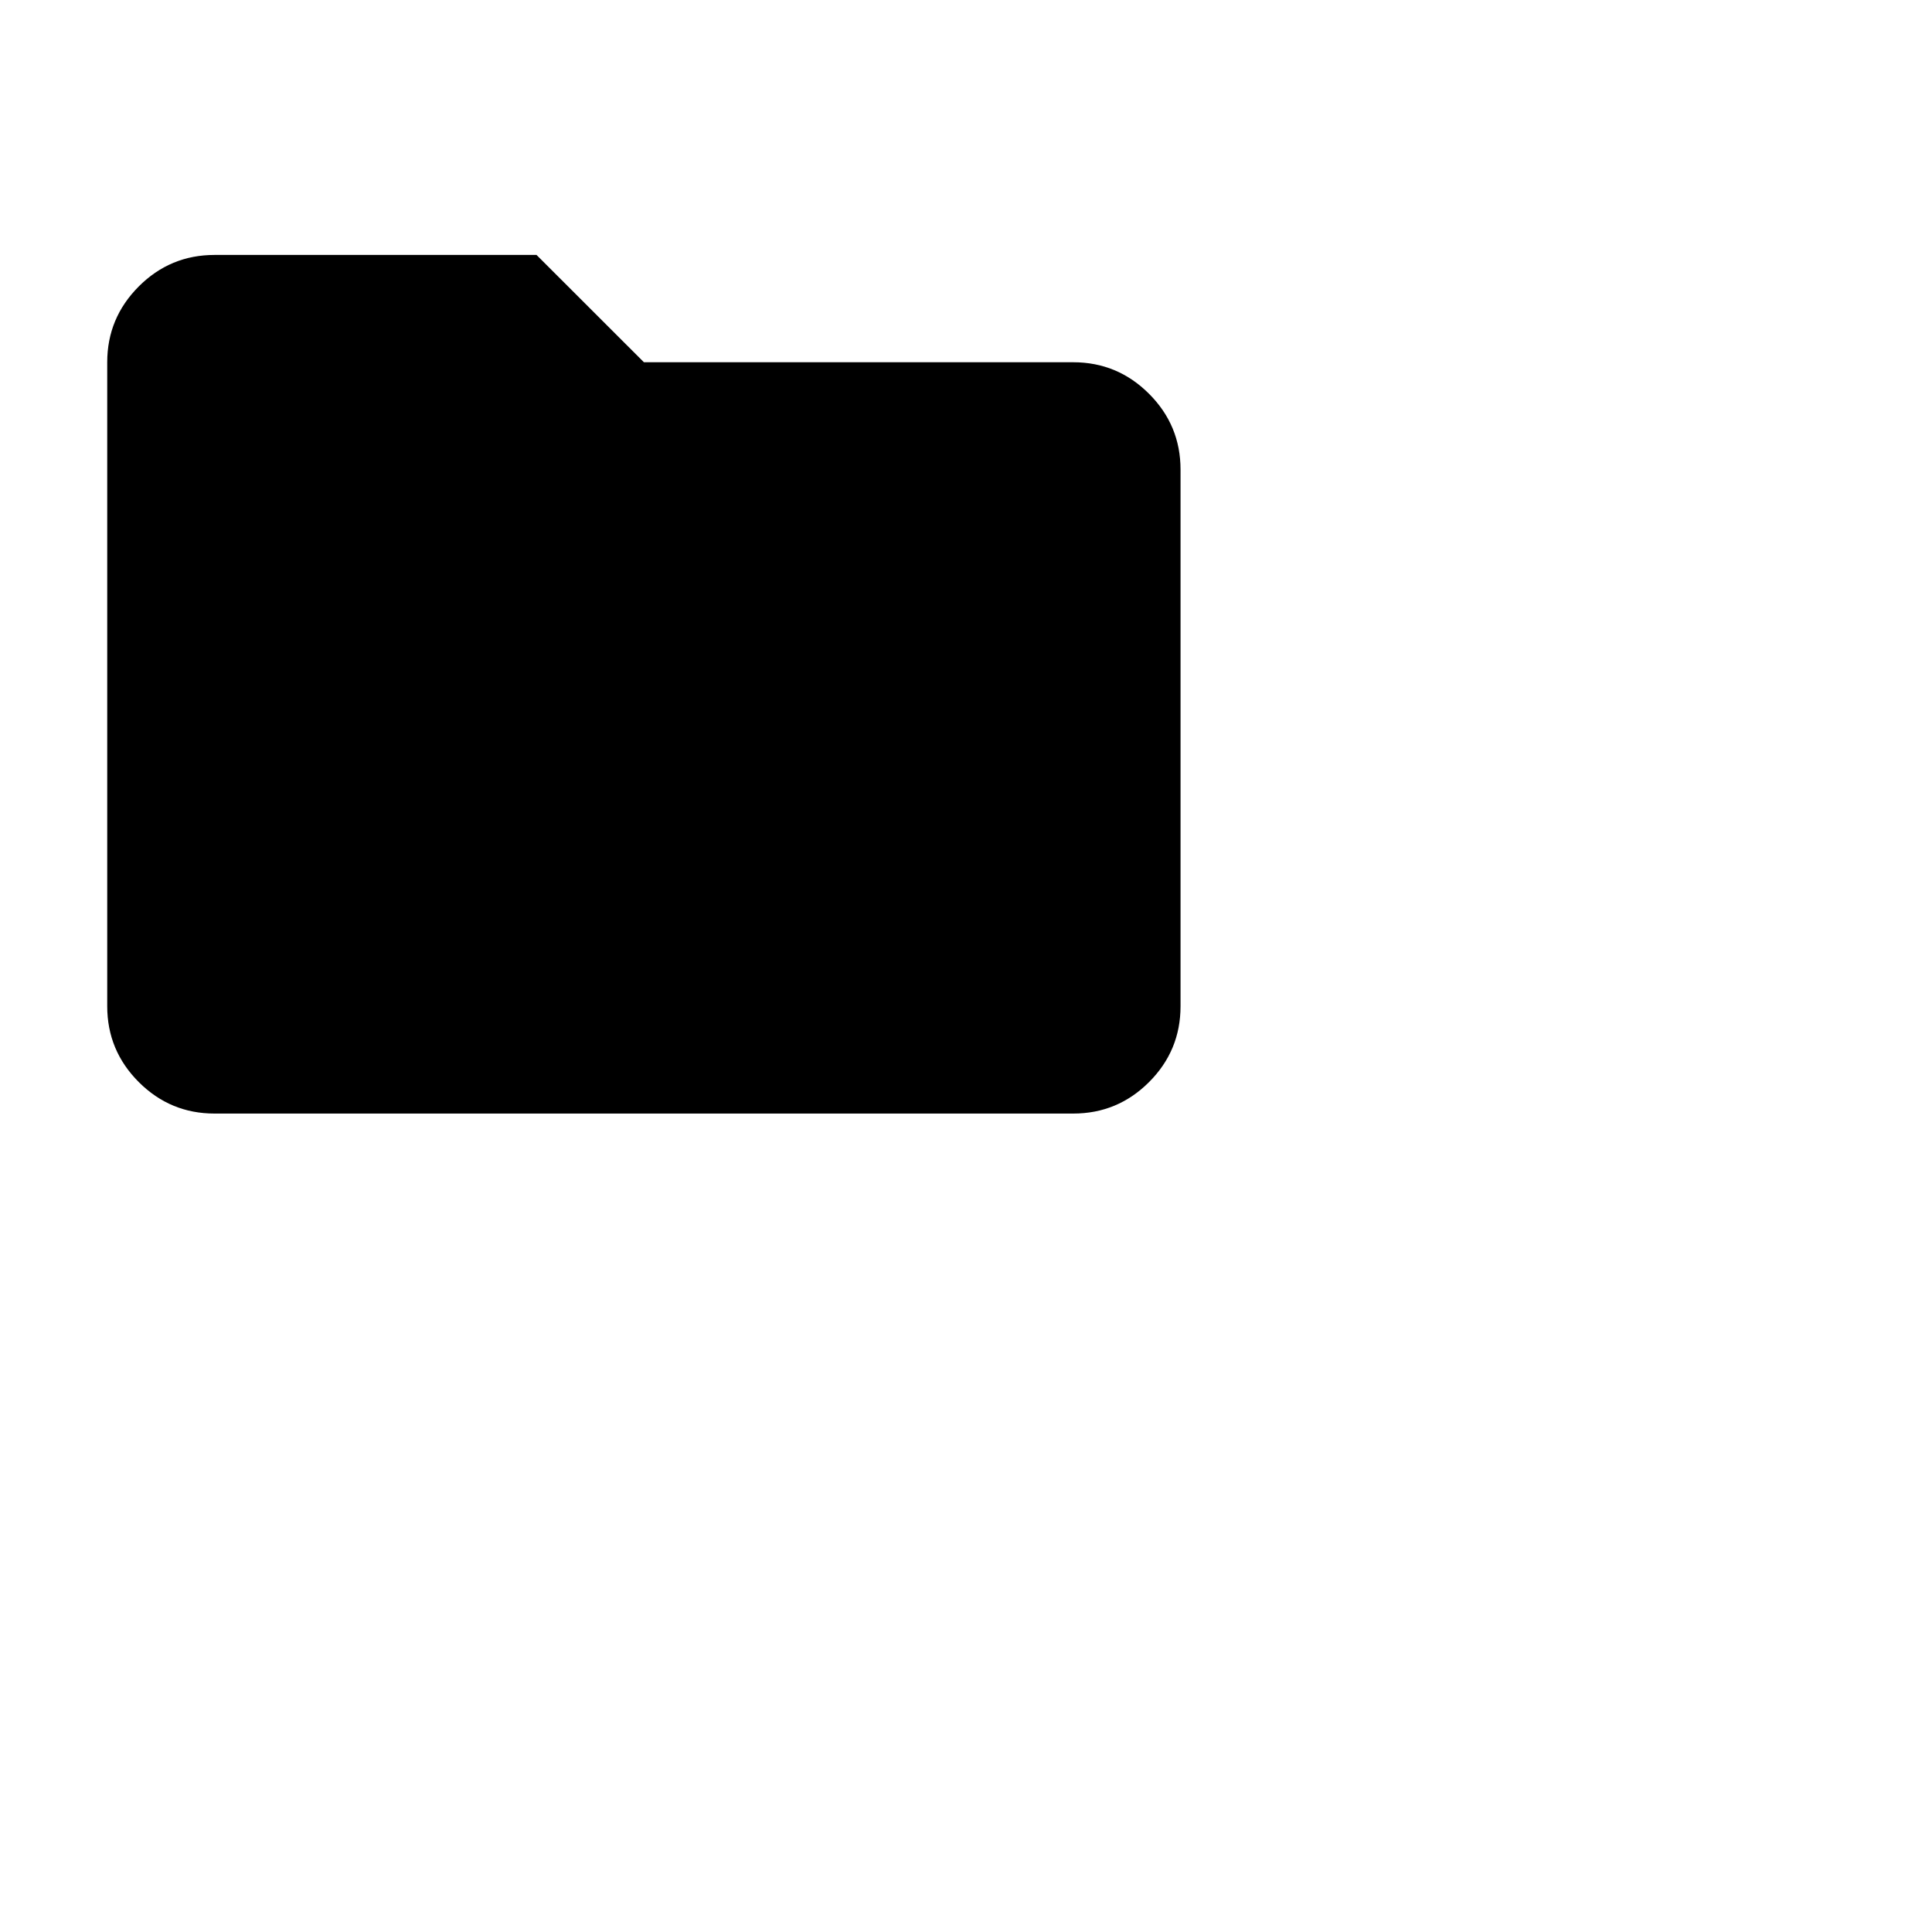
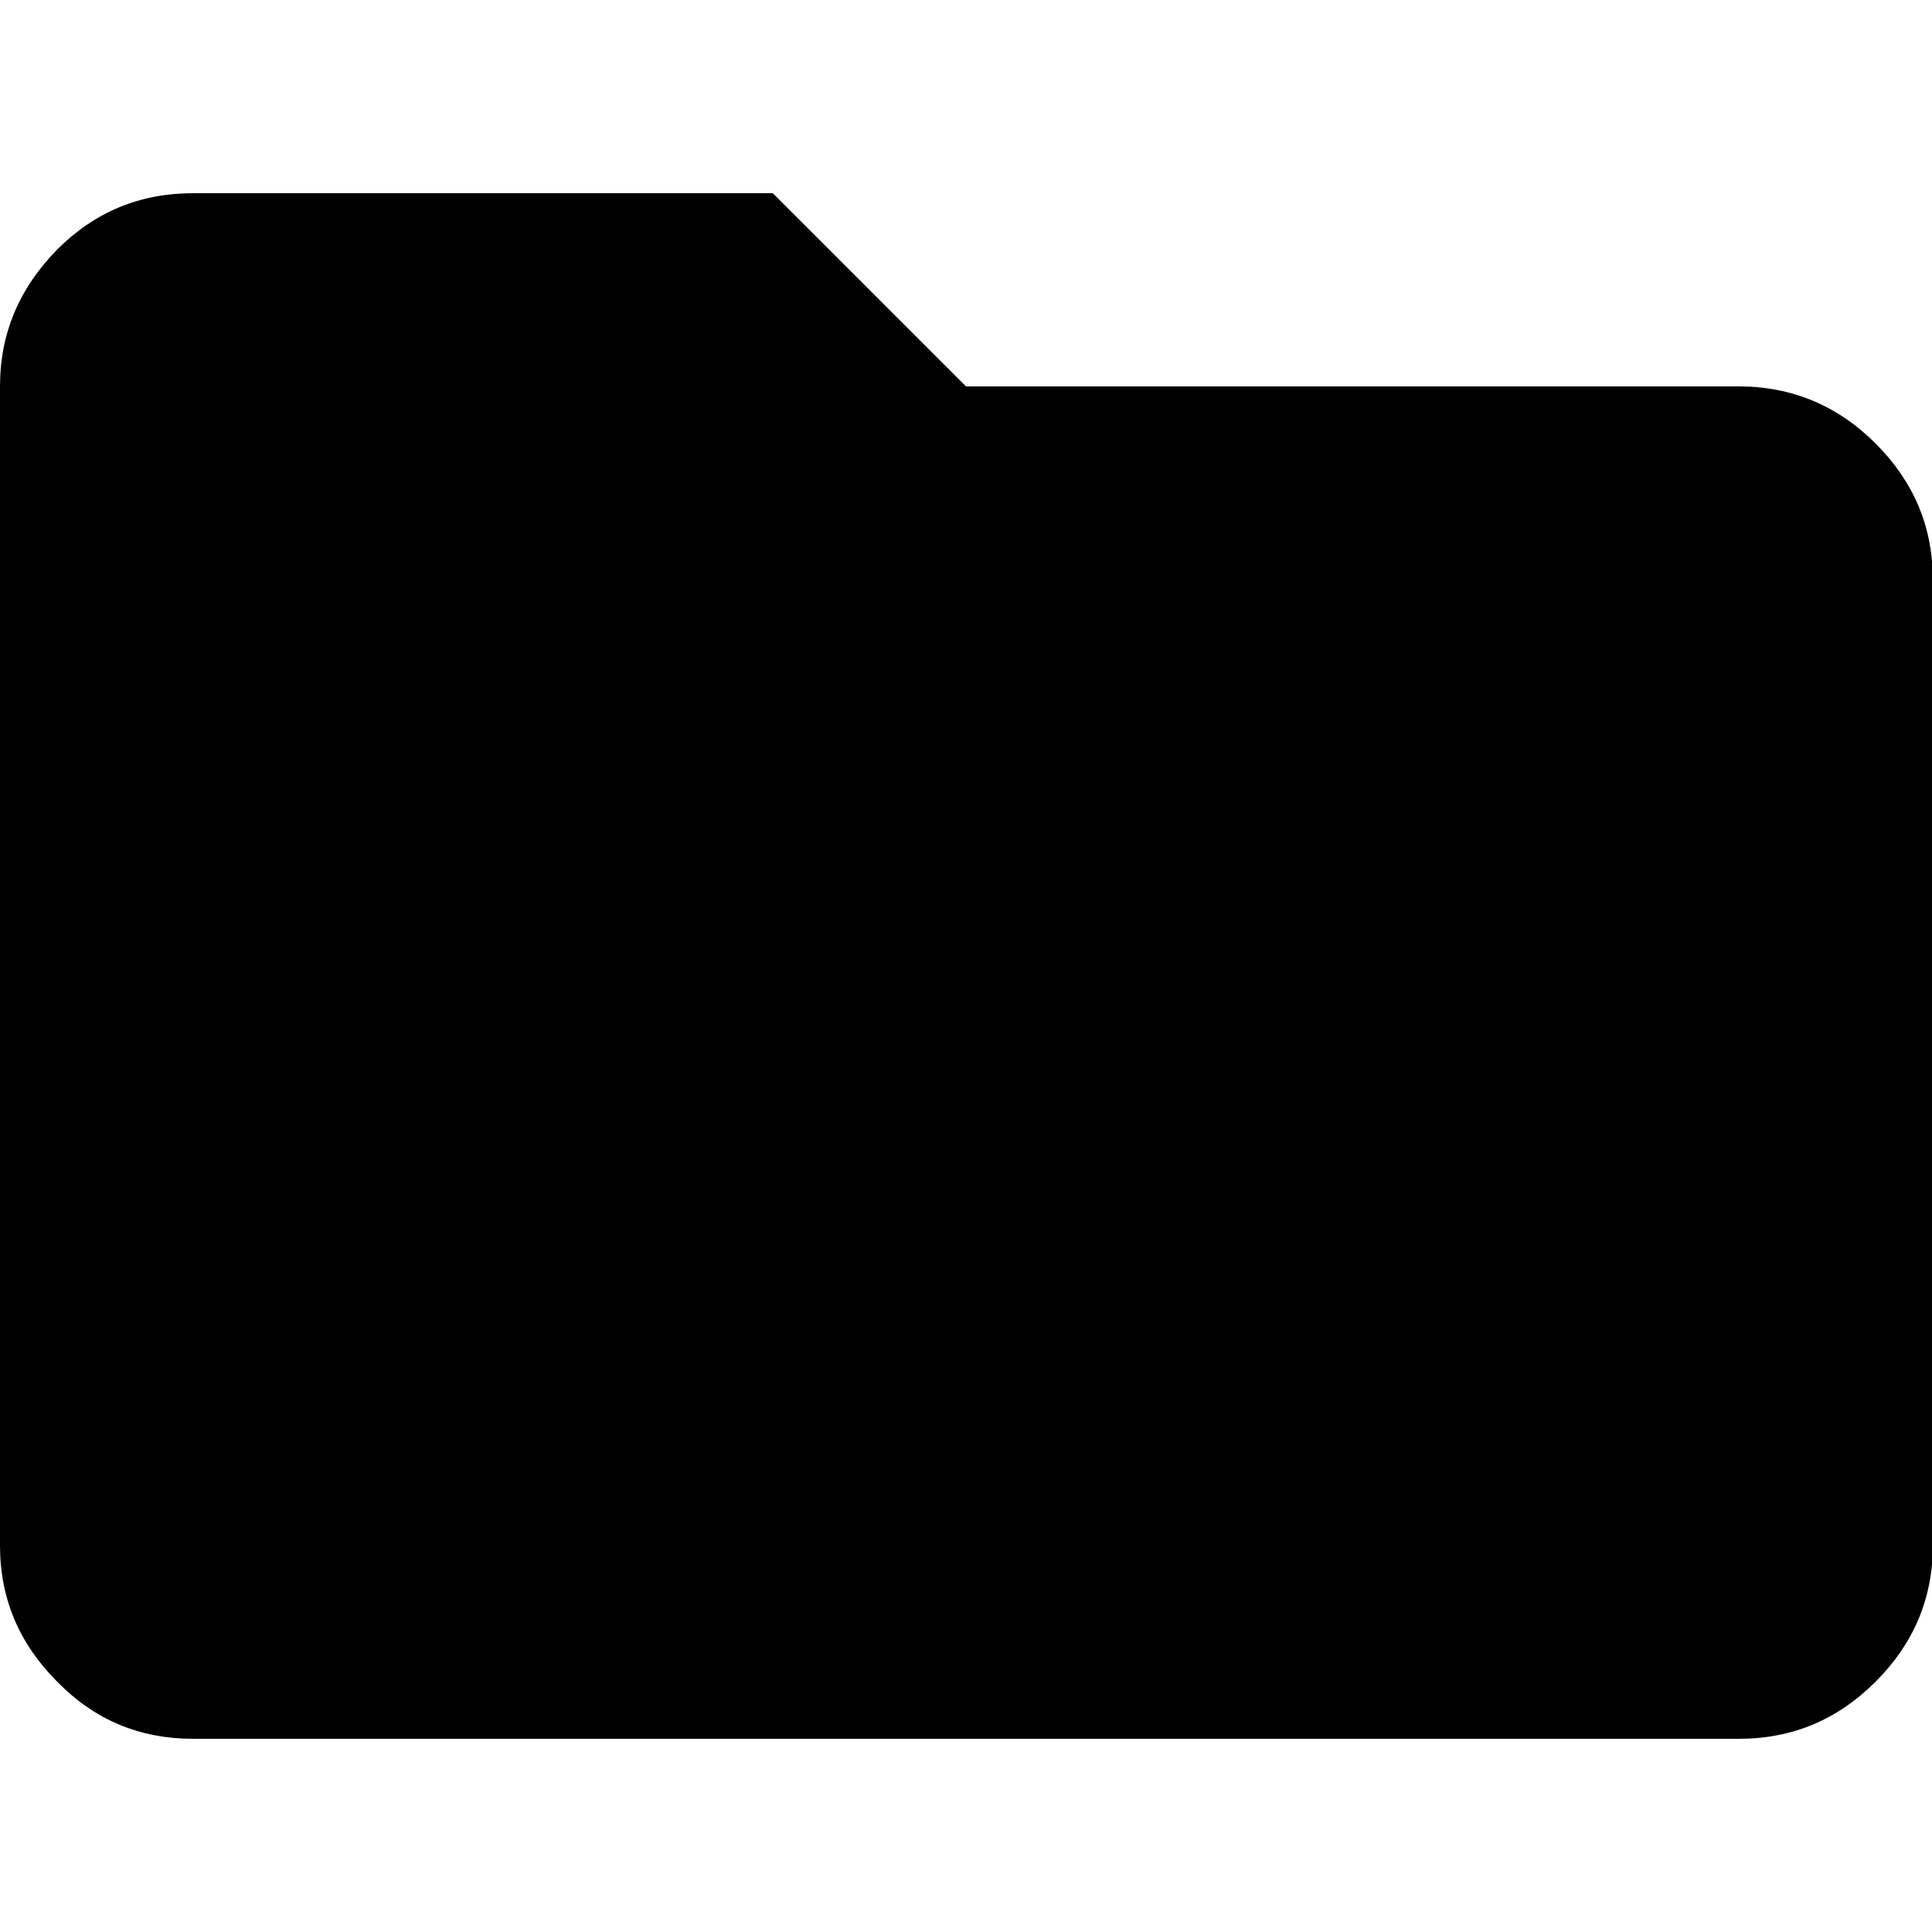
- <svg xmlns="http://www.w3.org/2000/svg" width="24" height="24" viewBox="0 0 24 24" fill="none">
-   <mask id="mask0_2291_633" style="mask-type:alpha" maskUnits="userSpaceOnUse" x="0" y="0" width="24" height="24">
-     <rect y="0.5" width="24" height="24" fill="currentColor" />
-   </mask>
-   <g mask="url(#mask0_2291_633)">
-     <mask id="mask1_2291_633" style="mask-type:alpha" maskUnits="userSpaceOnUse" x="0" y="0" width="24" height="24">
-       <rect y="0.5" width="24" height="24" fill="currentColor" />
-     </mask>
-     <g mask="url(#mask1_2291_633)">
-       <path class="icon__shape" d="M2.665 13.833C2.299 13.833 1.985 13.703 1.724 13.442C1.463 13.181 1.332 12.867 1.332 12.5V4.5C1.332 4.133 1.463 3.82 1.724 3.558C1.985 3.297 2.299 3.167 2.665 3.167H6.665L7.999 4.5H13.332C13.699 4.5 14.013 4.631 14.274 4.892C14.535 5.153 14.665 5.467 14.665 5.833V12.5C14.665 12.867 14.535 13.181 14.274 13.442C14.013 13.703 13.699 13.833 13.332 13.833H2.665Z" fill="currentColor" />
-     </g>
-   </g>
+ <svg xmlns="http://www.w3.org/2000/svg" viewBox="0 0 24 24">
+   <path class="icon__shape" fill="currentColor" d="M2.4,21.6c-.66,0-1.22-.23-1.69-.71-.47-.47-.71-1.03-.71-1.69V4.8c0-.66.24-1.22.71-1.7.47-.47,1.03-.7,1.69-.7h7.2l2.4,2.4h9.6c.66,0,1.23.24,1.7.71.47.47.71,1.03.71,1.69v12c0,.66-.24,1.22-.71,1.69-.47.47-1.03.71-1.7.71H2.4Z" />
</svg>
